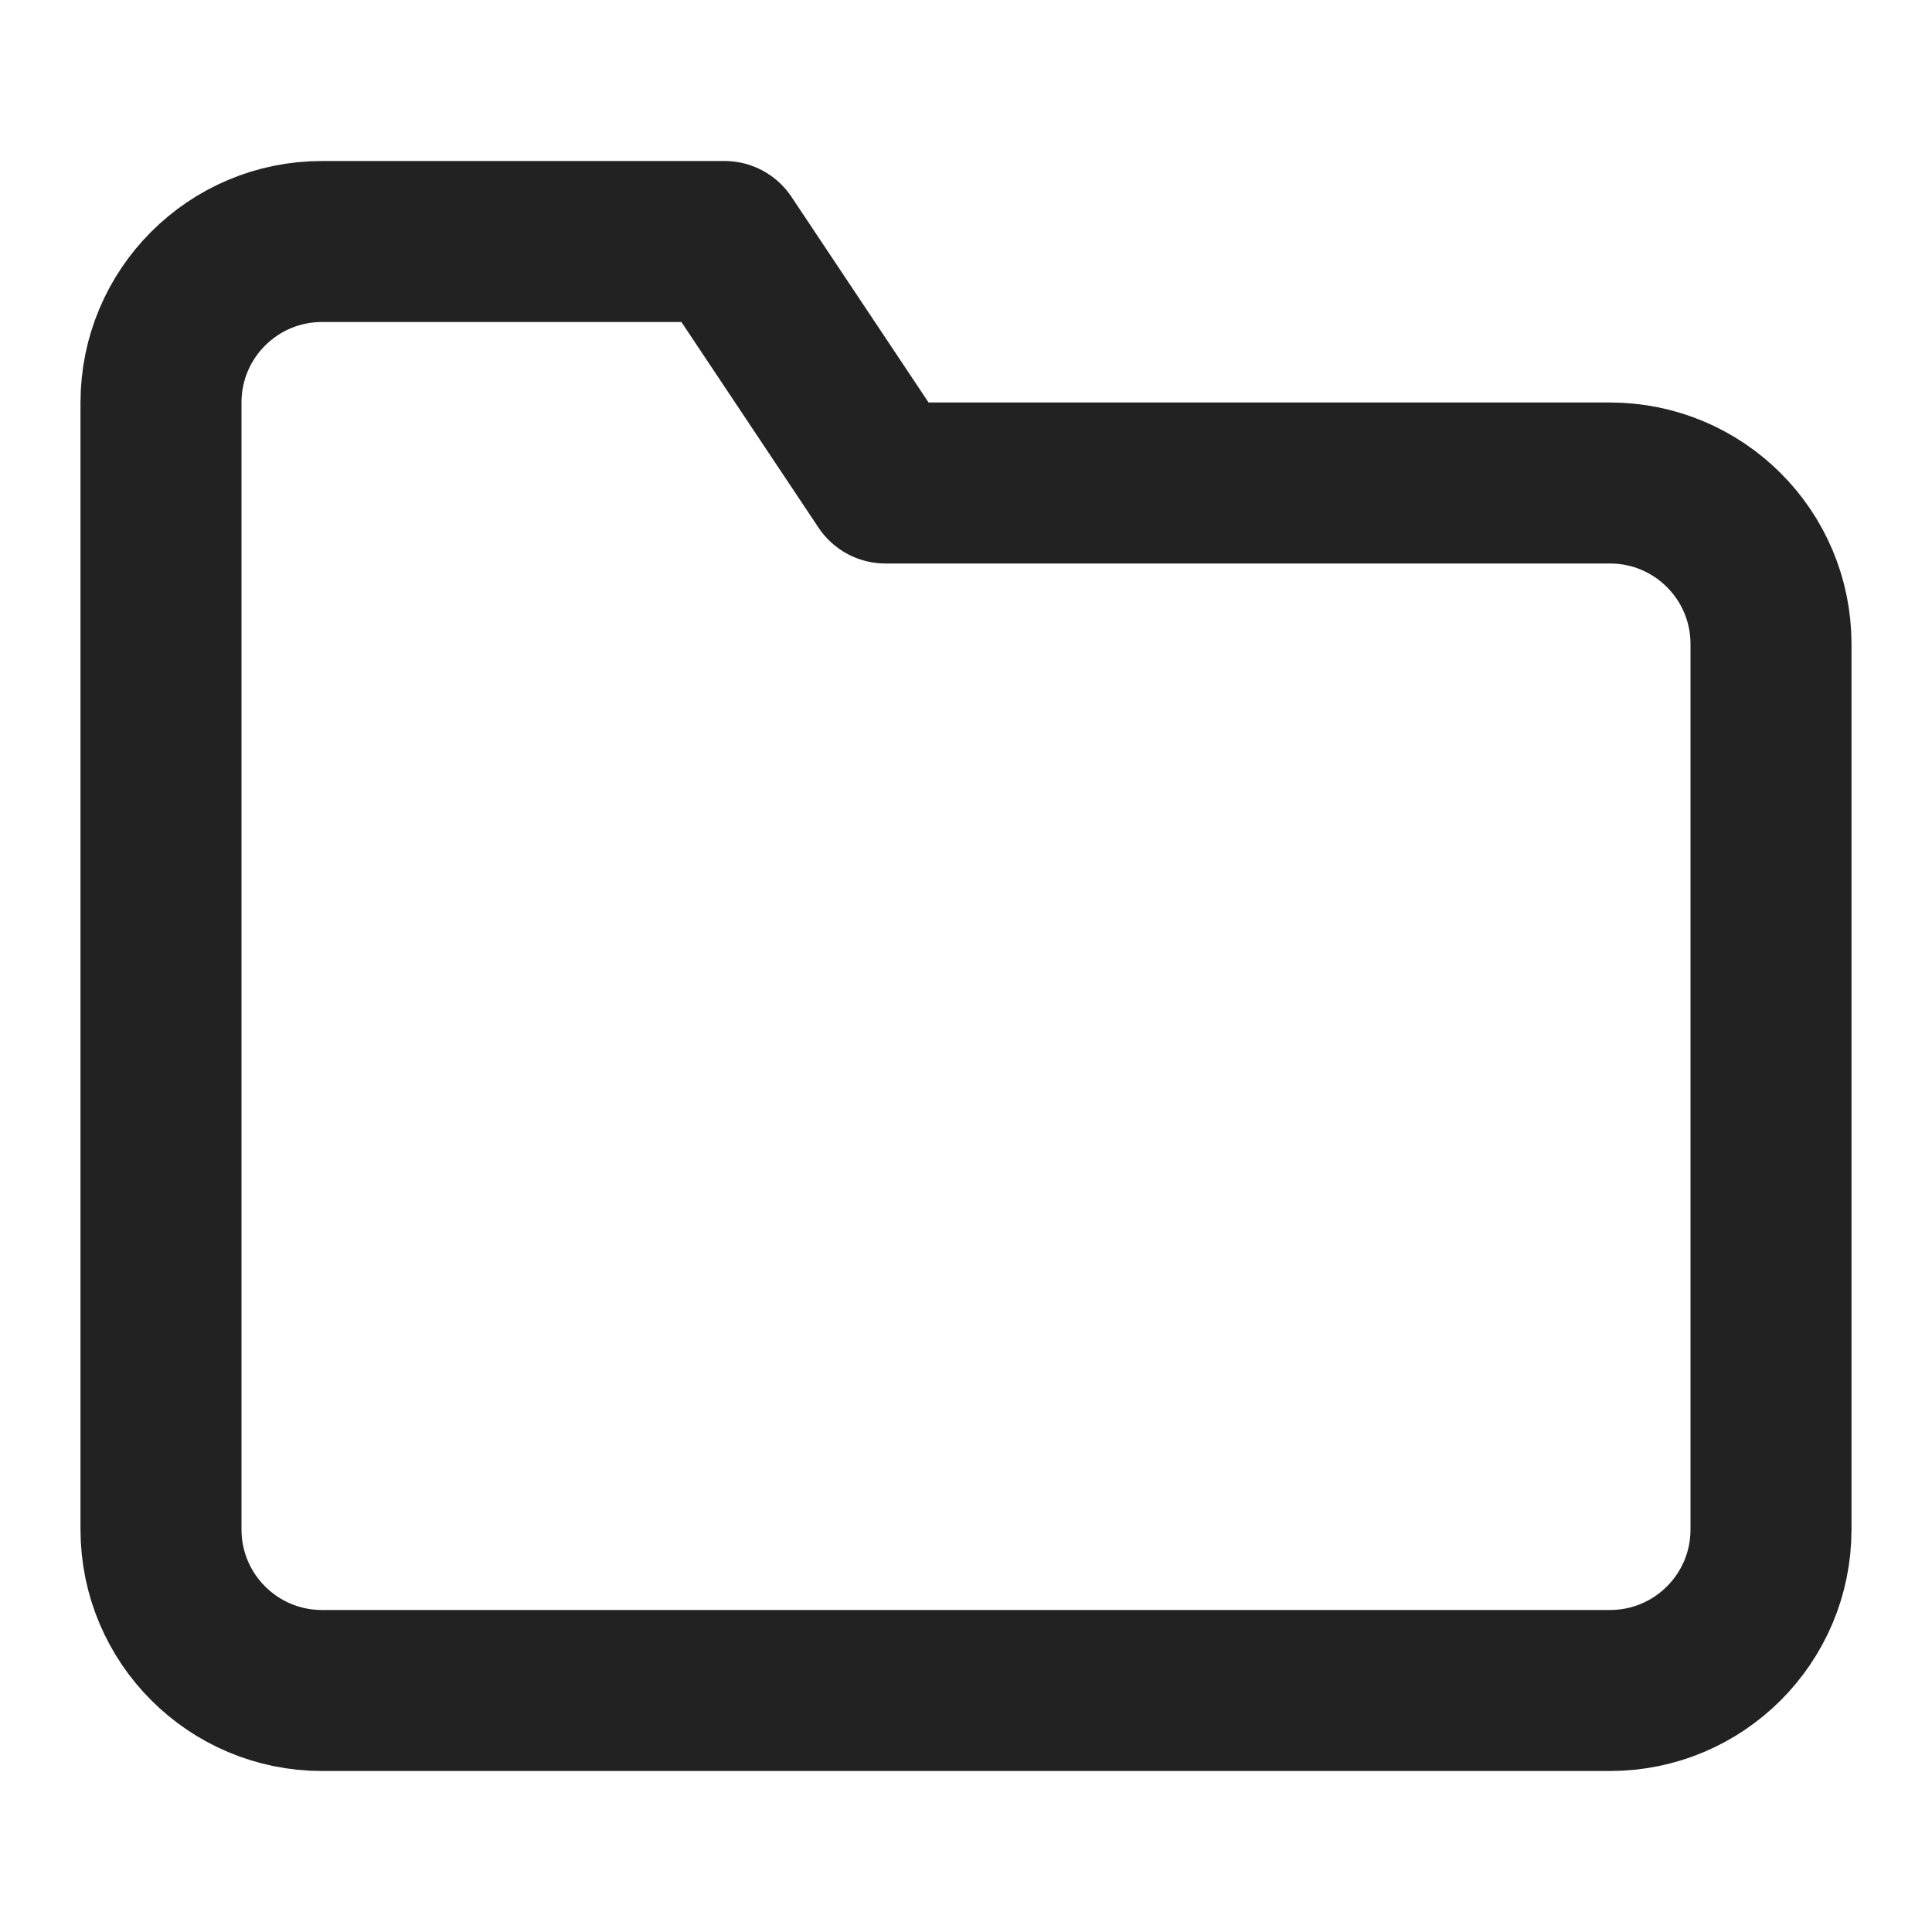
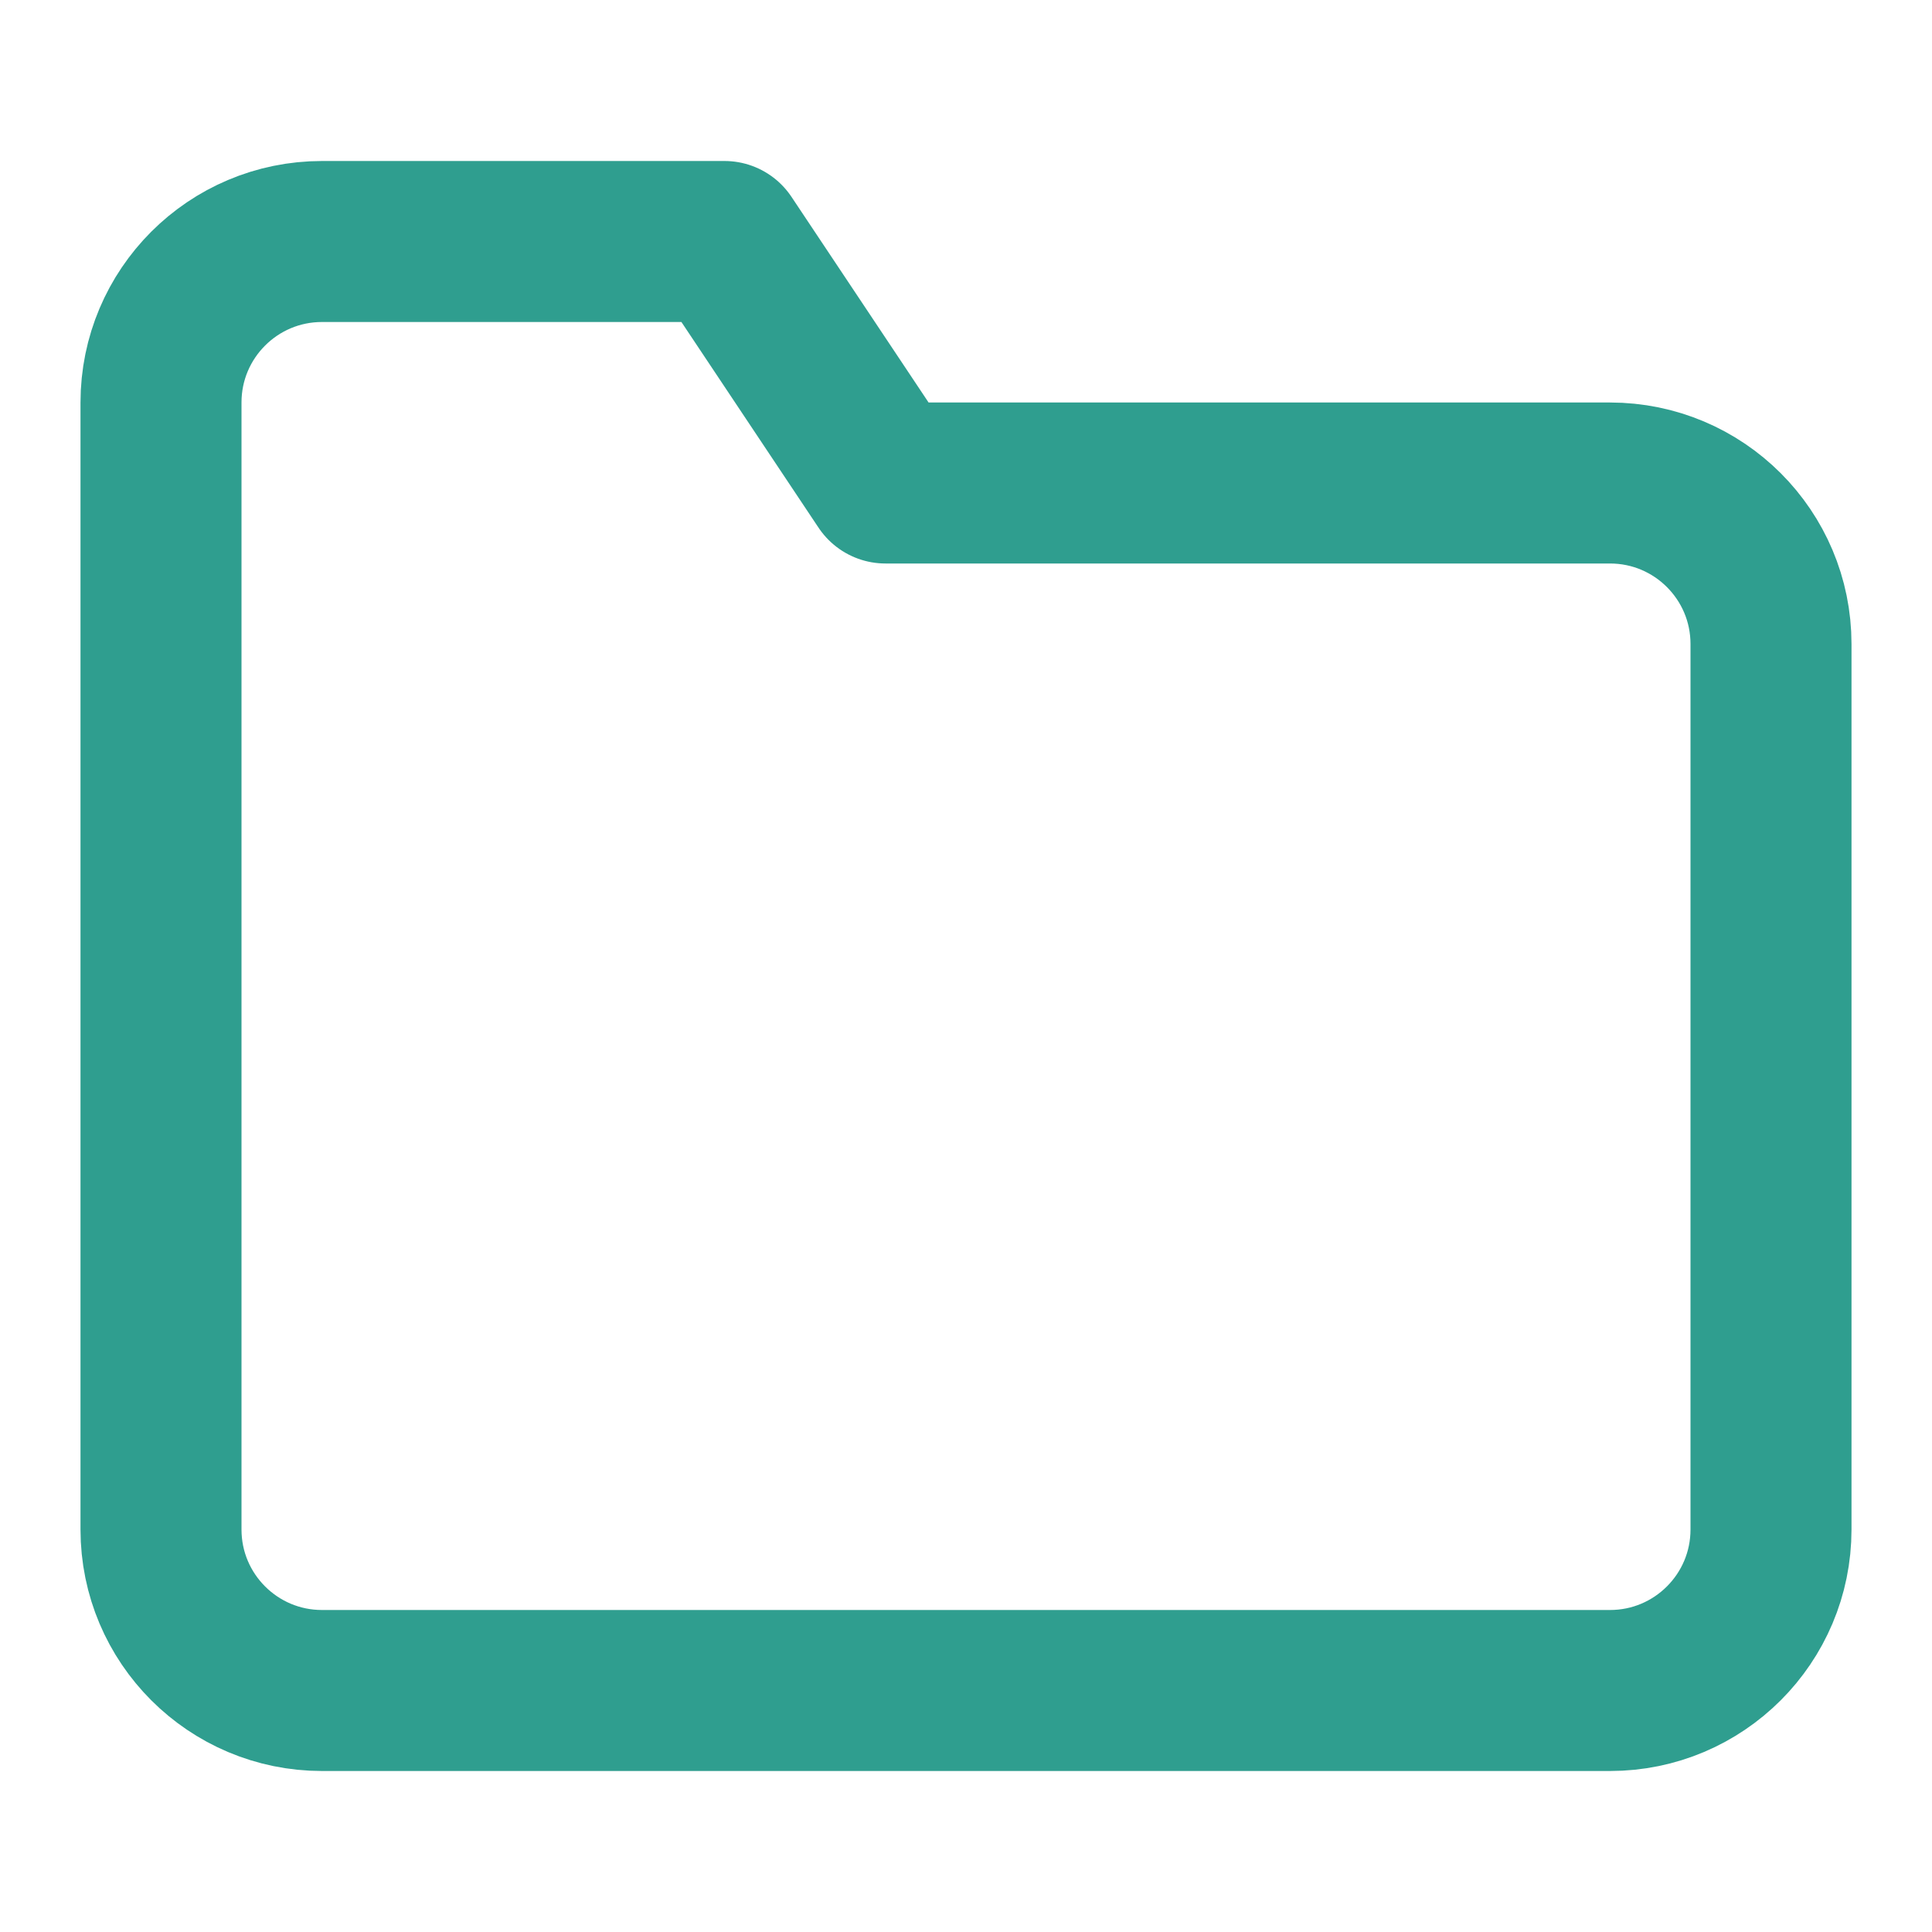
- <svg xmlns="http://www.w3.org/2000/svg" viewBox="0 0 24 24" fill="none" stroke="#222222" stroke-width="2" stroke-linecap="round" stroke-linejoin="round" width="16" height="16">
+ <svg xmlns="http://www.w3.org/2000/svg" viewBox="0 0 24 24" fill="none" stroke="#2f9e8f" stroke-width="2" stroke-linecap="round" stroke-linejoin="round" width="16" height="16">
  <path d="M22 19a2 2 0 0 1-2 2H4a2 2 0 0 1-2-2V5a2 2 0 0 1 2-2h5l2 3h9a2 2 0 0 1 2 2z" />
</svg>
